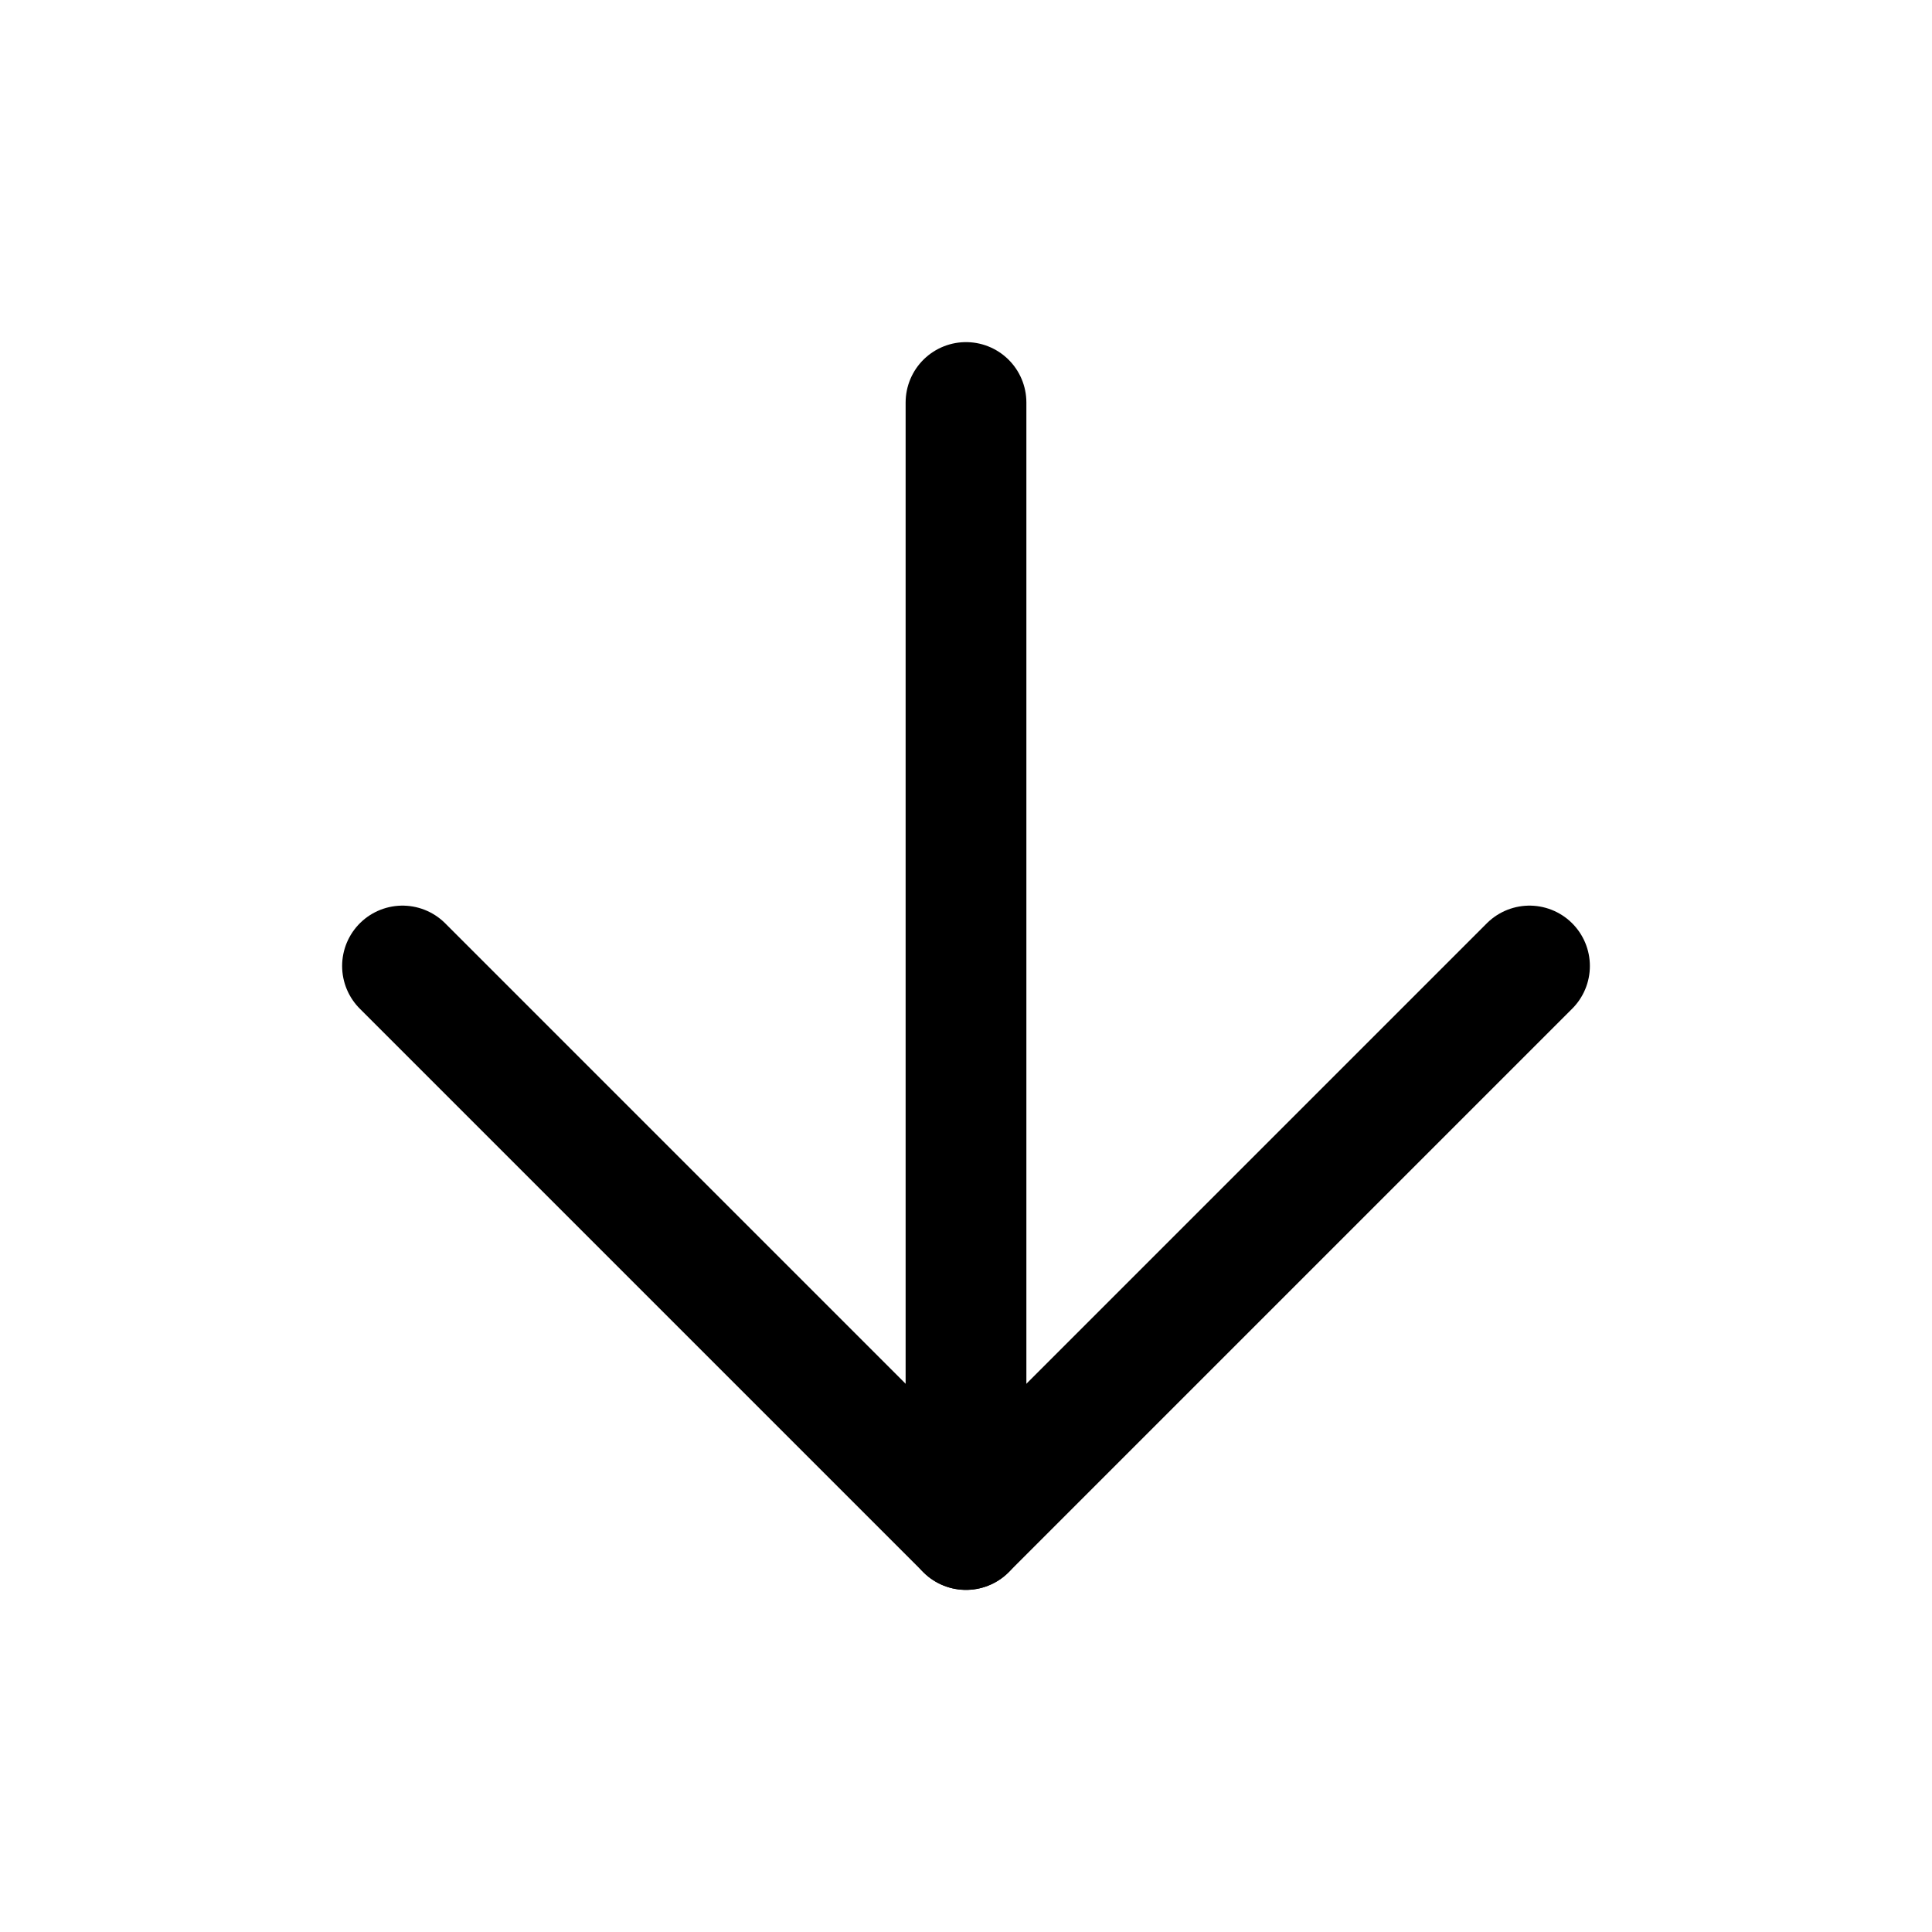
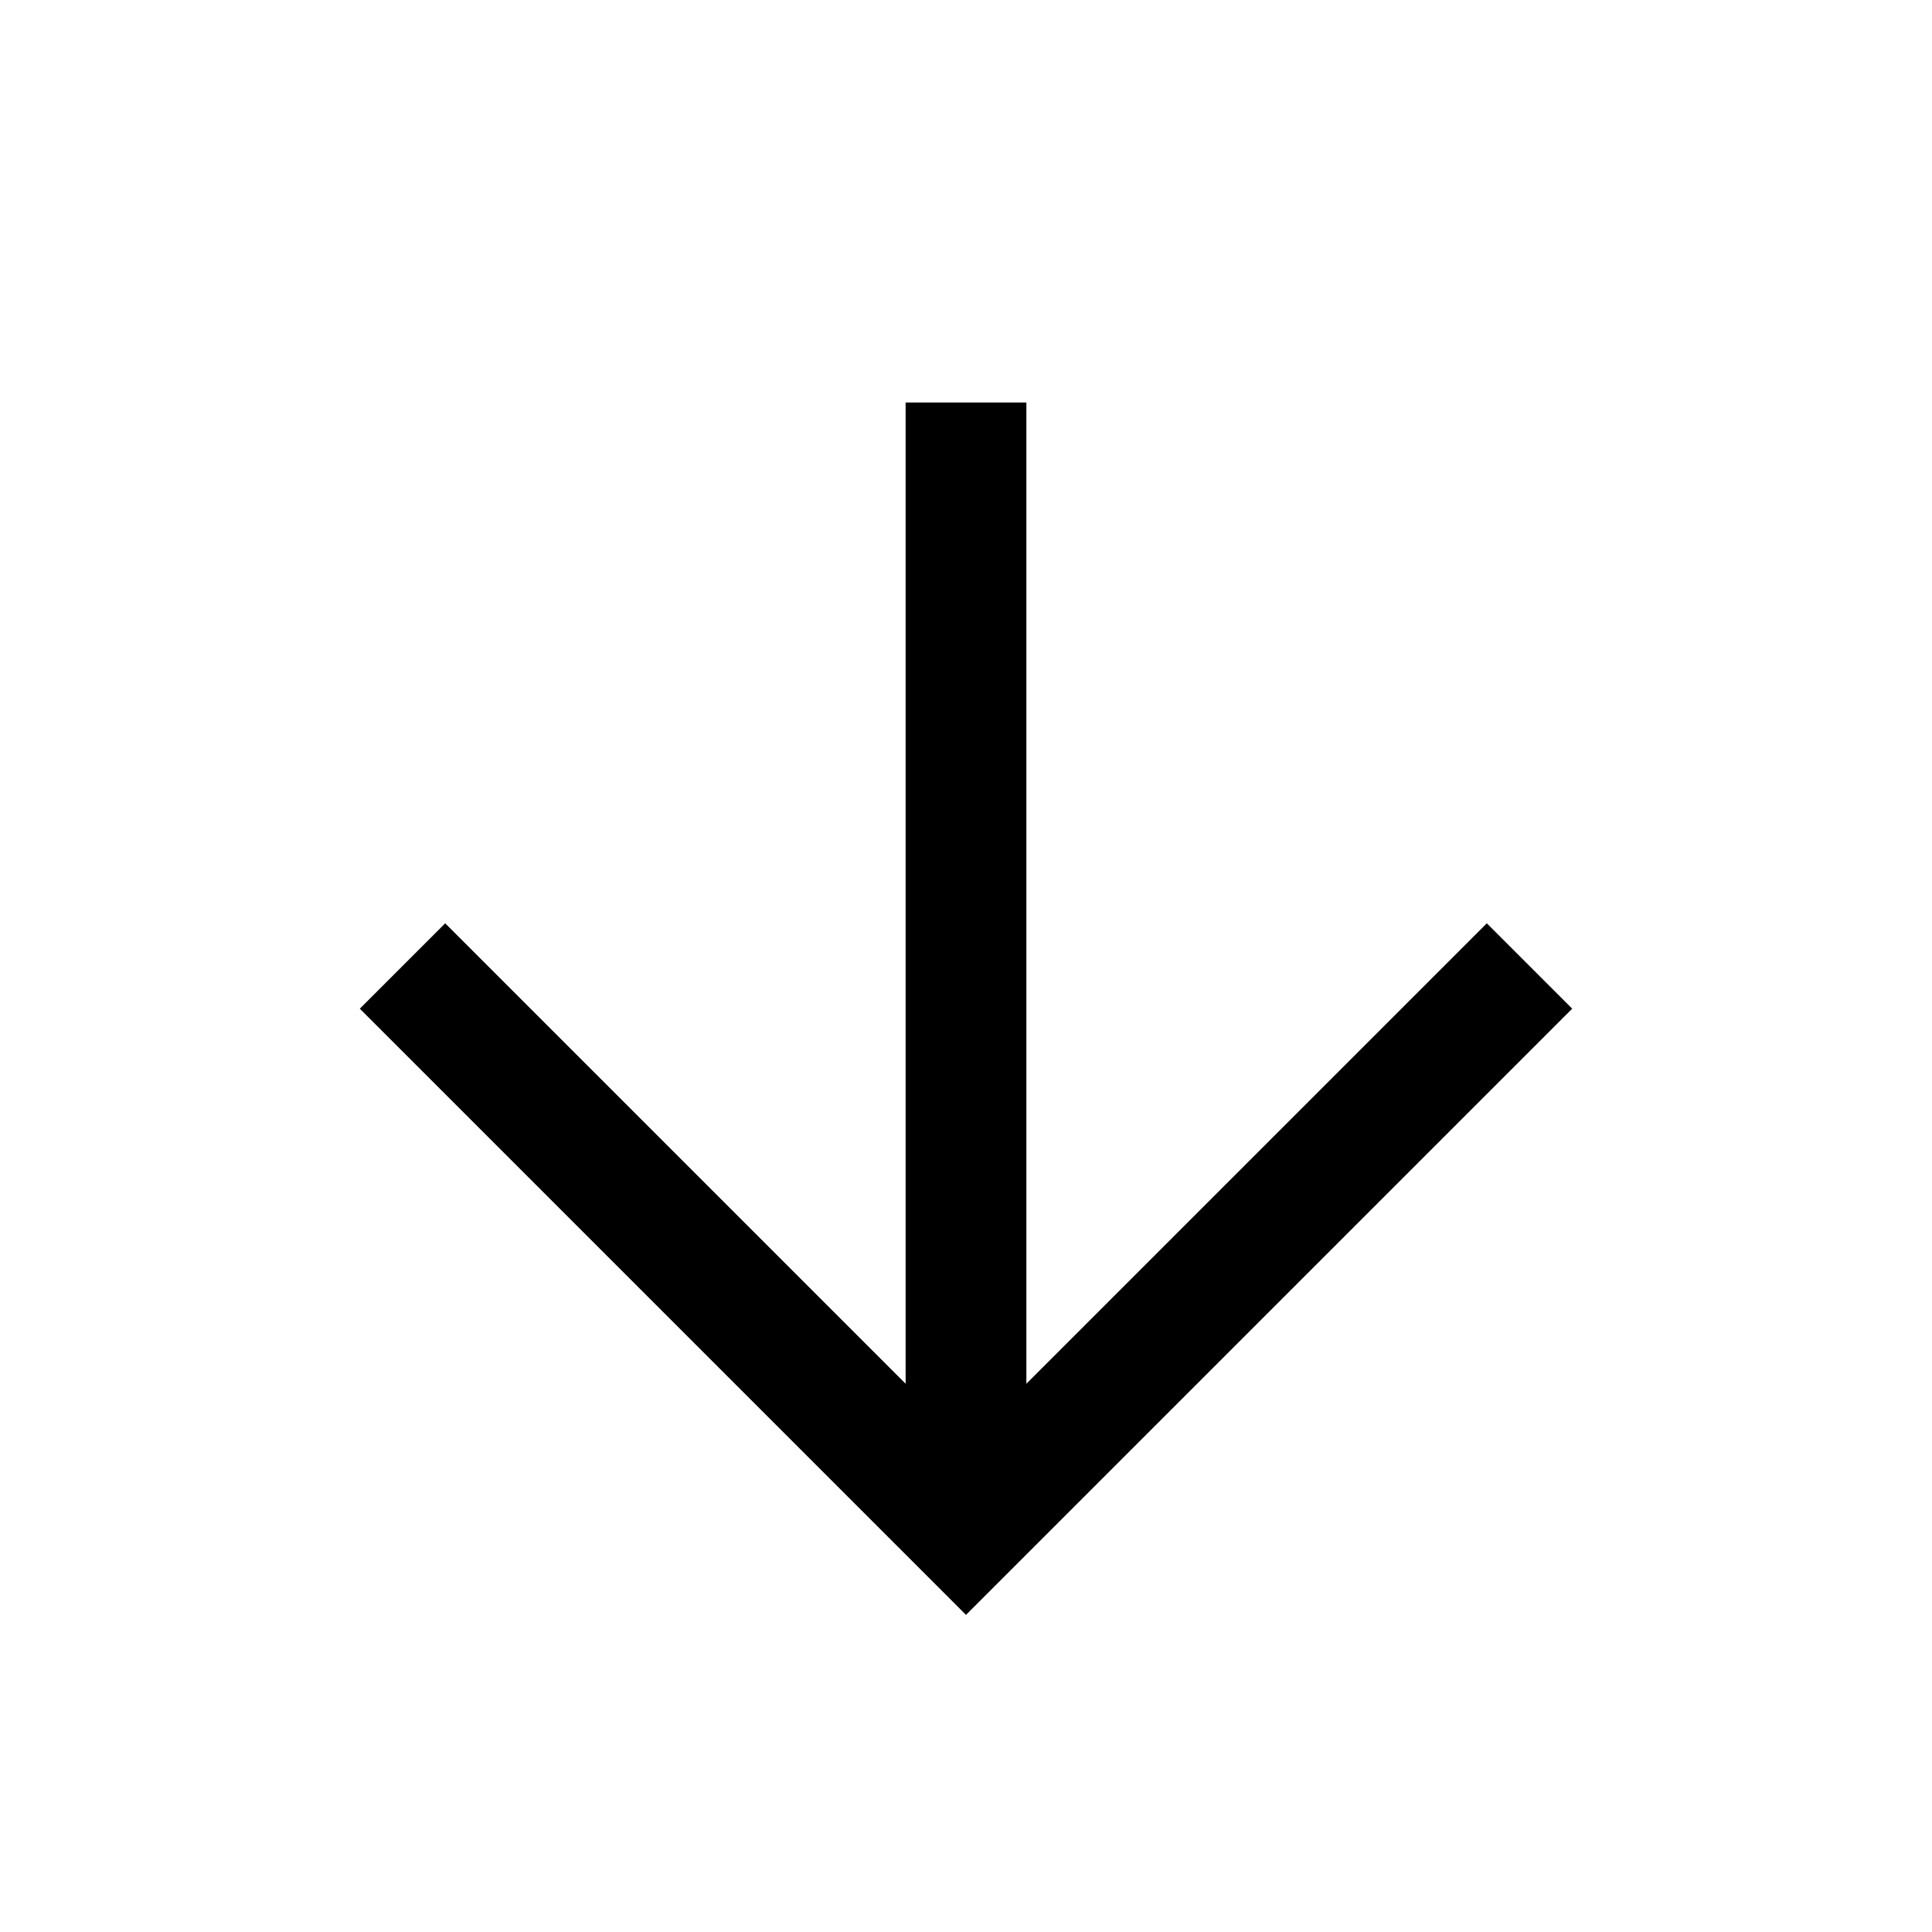
- <svg xmlns="http://www.w3.org/2000/svg" viewBox="0 0 24 24" fill="none" stroke="currentColor" stroke-width="1.5" stroke-linecap="round" stroke-linejoin="round">
+ <svg xmlns="http://www.w3.org/2000/svg" viewBox="0 0 24 24" fill="none" stroke="currentColor" stroke-width="1.5" stroke-linecap="butt" stroke-linejoin="miter">
  <path d="M12 5v14" />
  <path d="m19 12-7 7-7-7" />
</svg>
